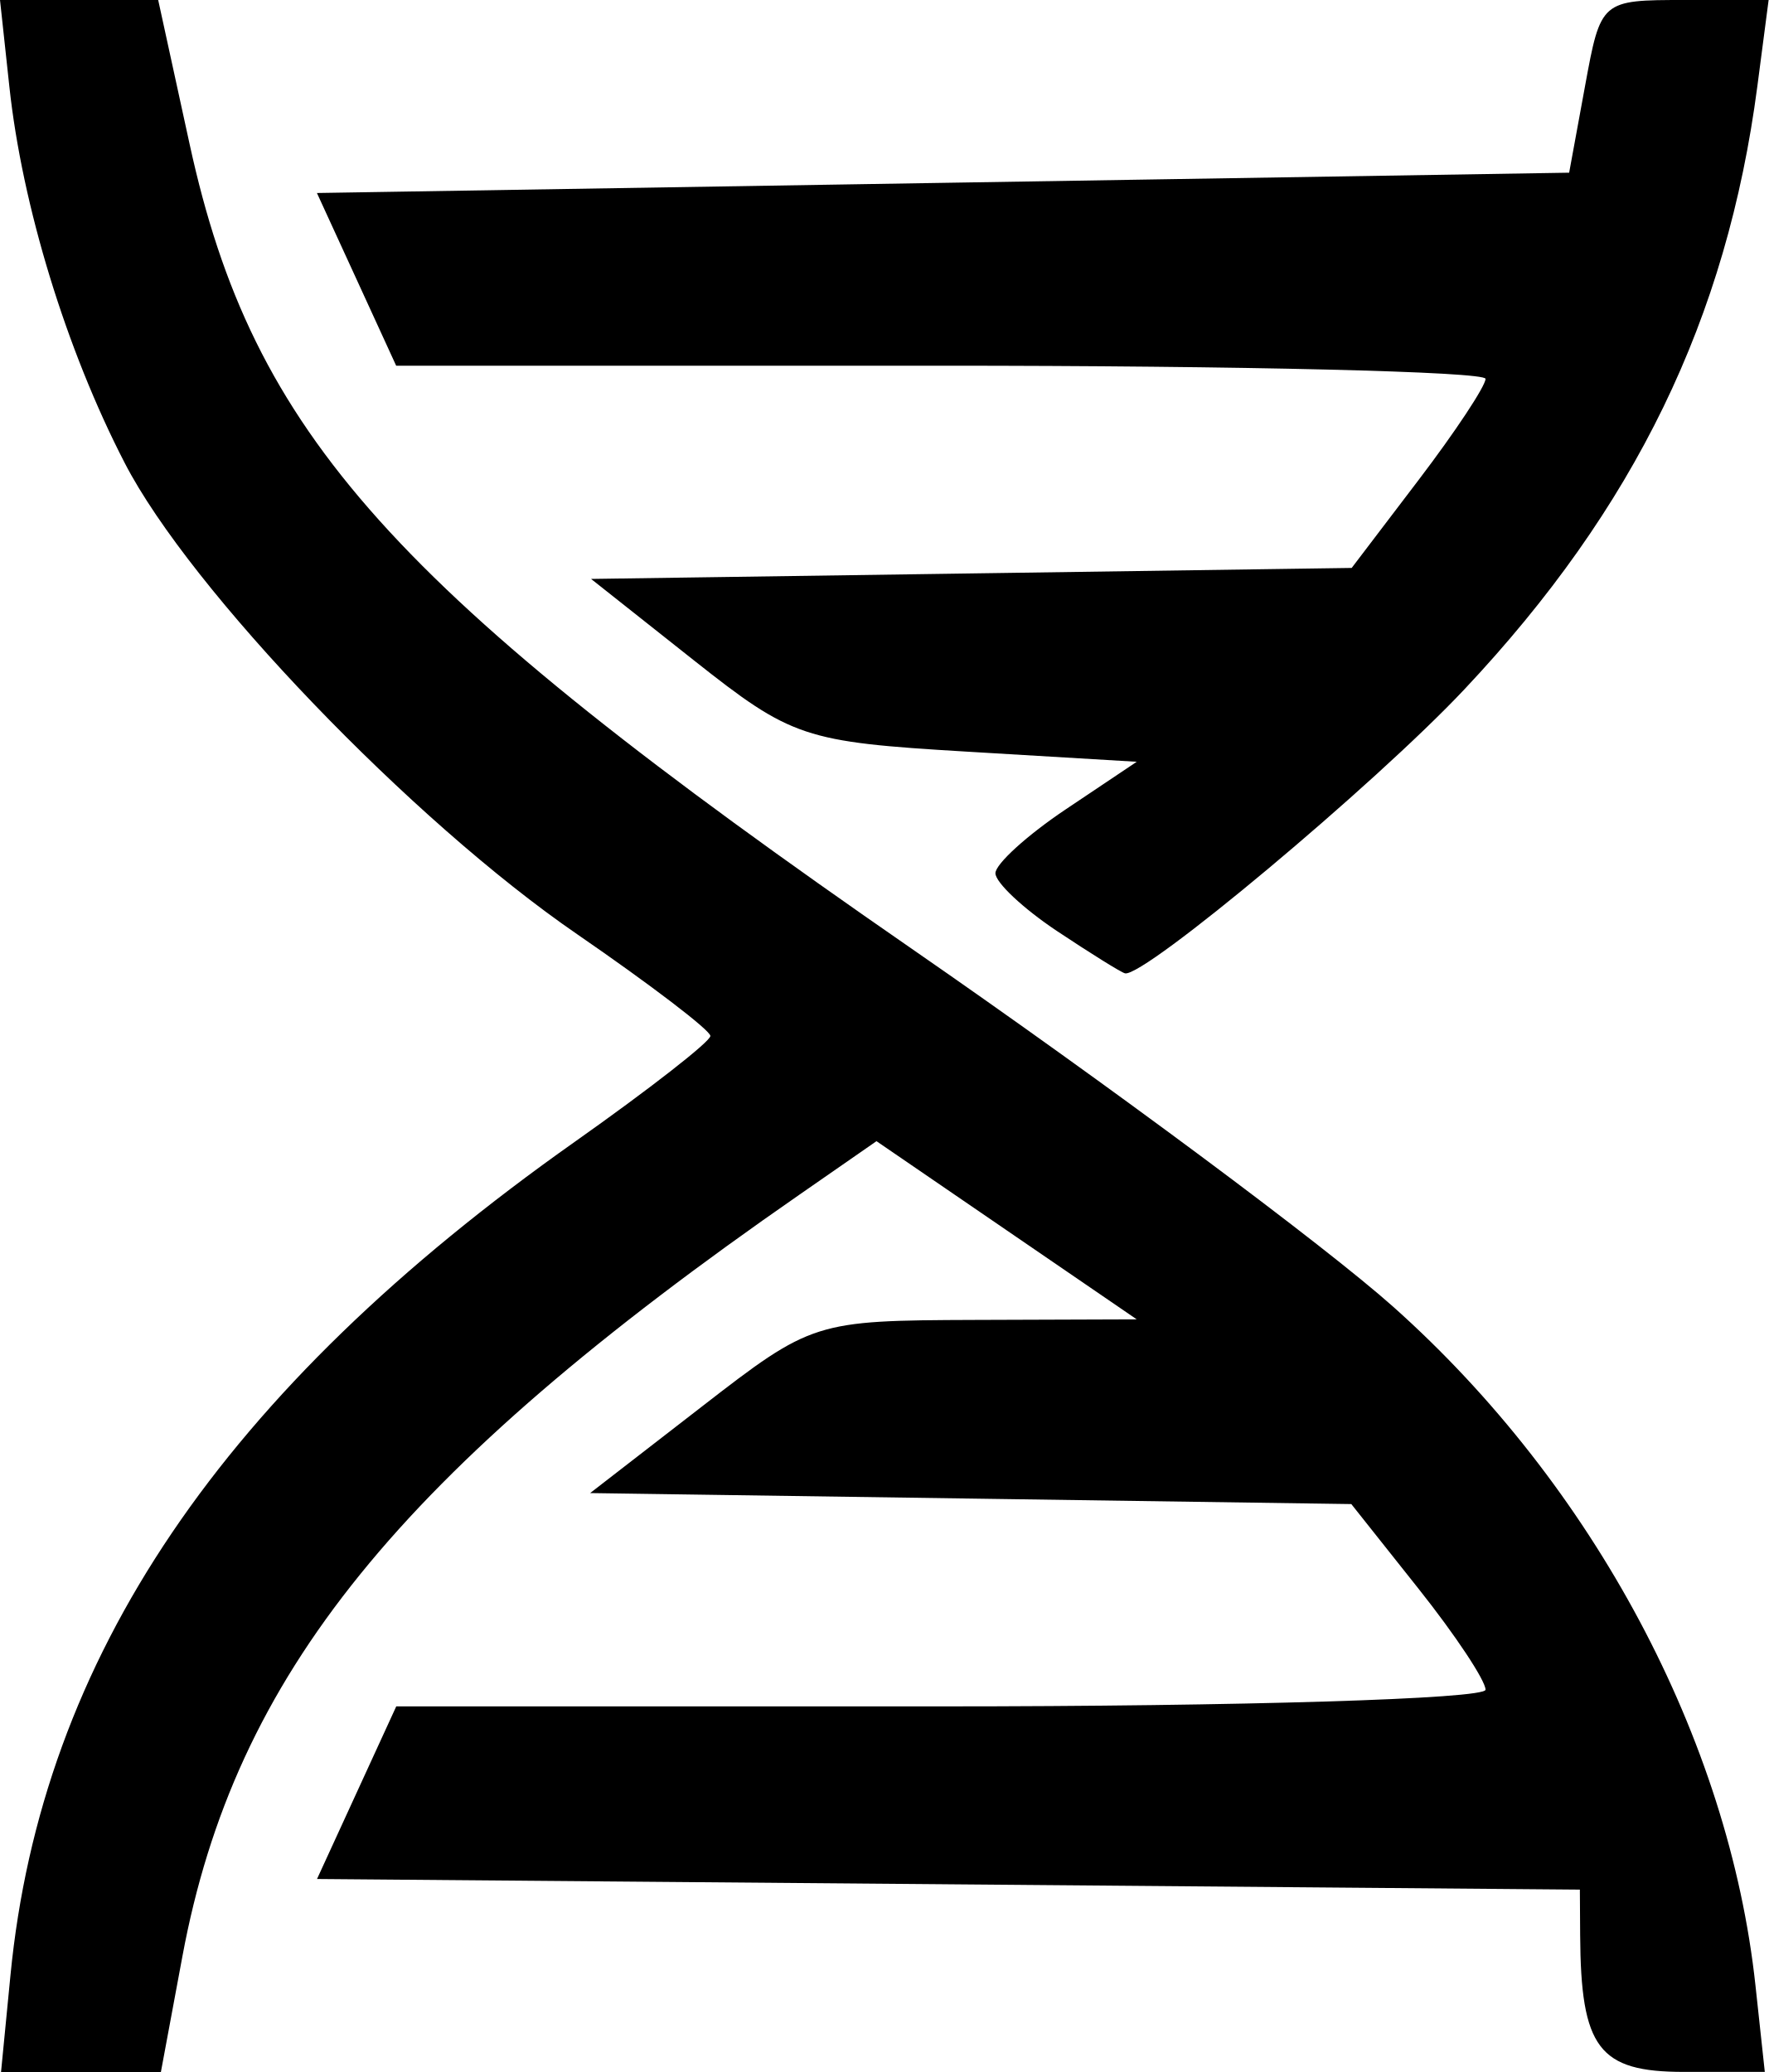
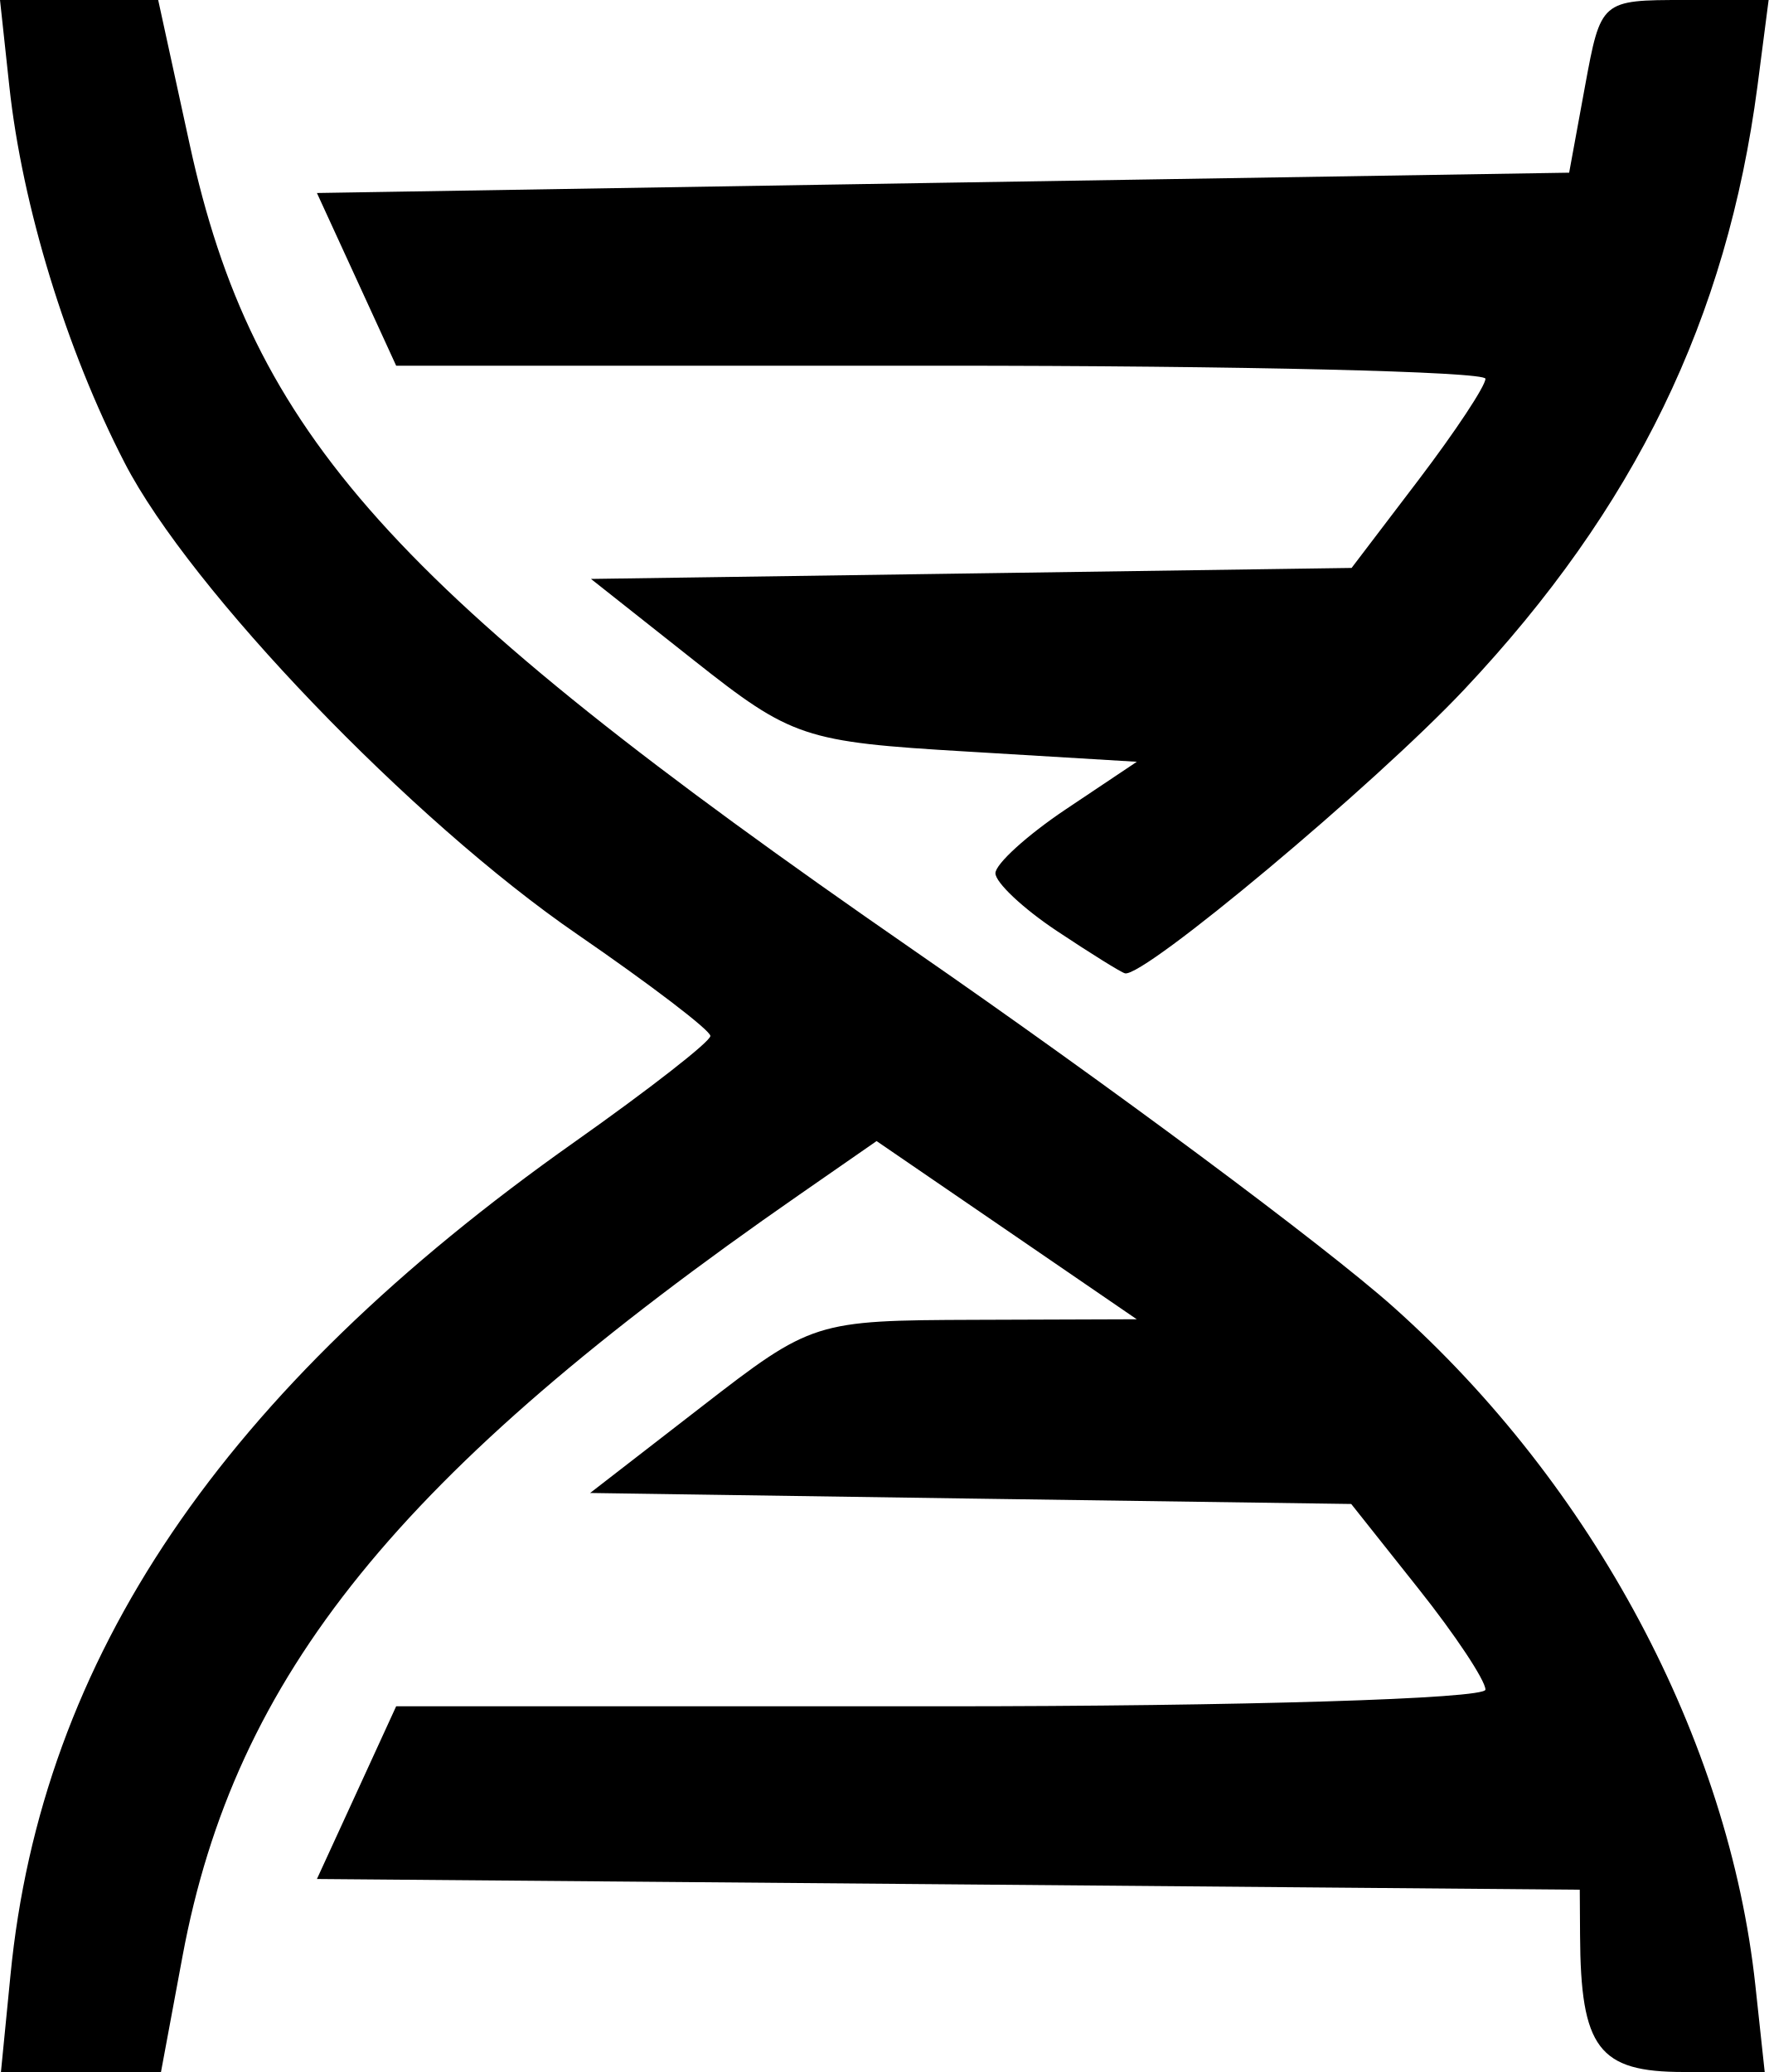
<svg xmlns="http://www.w3.org/2000/svg" id="svg9" width="71.716" height="84.029" version="1.1" viewBox="0 0 18.975 22.233">
  <defs id="defs5">
    <clipPath id="a">
-       <path id="path2" d="m -1.512,108.768 h 215.446 v 134.56 H -1.512 Z" style="fill:#999;stroke-width:.026;stroke-linejoin:round;stroke-dasharray:.318,.026;stroke-dashoffset:1" />
+       <path id="path2" d="M-1.512 108.768h215.446v134.56H-1.512Z" style="fill:#999;stroke-width:.026;stroke-linejoin:round;stroke-dasharray:.318,.026;stroke-dashoffset:1" />
    </clipPath>
  </defs>
-   <path style="fill:#000;stroke-width:.21" id="path3728" d="M 0.112,21.197 C 0.443,17.788 2.384,14.922 6.166,12.252 6.966,11.687 7.621,11.176 7.621,11.116 7.621,11.056 6.979,10.566 6.194,10.026 4.419,8.808 2.039,6.328 1.338,4.968 0.71,3.752 0.237,2.207 0.1,0.926 L 0,0 H 0.849 1.697 L 2.034,1.546 c 0.679,3.117 2.164,4.772 7.751,8.637 2.105,1.456 4.428,3.184 5.164,3.841 2.146,1.915 3.6,4.642 3.884,7.282 l 0.1,0.926 h -0.867 c -0.914,0 -1.107,-0.254 -1.114,-1.468 l -0.003,-0.488 -6.774,-0.057 -6.774,-0.057 0.425,-0.926 0.425,-0.926 h 5.843 c 3.214,0 5.843,-0.08 5.843,-0.179 0,-0.098 -0.324,-0.587 -0.72,-1.085 l -0.72,-0.907 -4.083,-0.059 -4.083,-0.059 1.196,-0.926 c 1.182,-0.916 1.215,-0.926 2.932,-0.932 l 1.736,-0.006 -1.396,-0.956 -1.396,-0.956 -0.828,0.575 C 4.277,15.802 2.519,17.972 1.957,20.991 L 1.726,22.233 H 0.868 0.011 Z M 11.336,9.988 c -0.361,-0.241 -0.657,-0.519 -0.657,-0.618 0,-0.099 0.341,-0.409 0.758,-0.688 l 0.758,-0.508 -1.827,-0.109 C 8.625,7.961 8.493,7.916 7.442,7.084 l -1.101,-0.872 4.08,-0.059 4.08,-0.059 0.718,-0.944 c 0.395,-0.519 0.718,-1.008 0.718,-1.085 0,-0.078 -2.629,-0.141 -5.843,-0.141 H 4.25 L 3.825,2.997 3.4,2.071 10.117,1.962 16.834,1.853 17.004,0.926 C 17.173,0.003 17.176,0 18.074,0 h 0.9 l -0.121,0.926 c -0.327,2.495 -1.314,4.527 -3.143,6.471 -0.961,1.022 -3.439,3.095 -3.641,3.047 -0.042,-0.01 -0.371,-0.215 -0.733,-0.456 z" />
+   <path id="path3728" d="M.112 21.197c.331-3.409 2.272-6.275 6.054-8.945.8-.565 1.455-1.076 1.455-1.136 0-.06-.642-.55-1.427-1.09-1.775-1.218-4.155-3.698-4.856-5.058C.71 3.752.238 2.207.1.926L0 0h1.697l.337 1.546c.678 3.117 2.164 4.772 7.75 8.638 2.105 1.456 4.429 3.184 5.164 3.84 2.146 1.915 3.6 4.642 3.884 7.282l.1.927h-.868c-.914 0-1.107-.254-1.113-1.469l-.003-.487-6.774-.058-6.774-.057.425-.926.425-.927h5.843c3.214 0 5.843-.08 5.843-.179 0-.098-.323-.586-.72-1.085l-.72-.907-4.082-.058-4.083-.06 1.196-.926c1.182-.916 1.215-.926 2.932-.932l1.736-.006L10.8 13.2l-1.396-.956-.828.575c-4.298 2.983-6.056 5.153-6.618 8.172l-.231 1.242H.01ZM11.336 9.988c-.361-.24-.657-.519-.657-.618 0-.099.341-.409.758-.688l.759-.508-1.827-.11c-1.744-.103-1.876-.148-2.927-.98L6.34 6.212l4.08-.059 4.08-.059.718-.944c.395-.52.718-1.008.718-1.086 0-.077-2.63-.14-5.843-.14H4.25l-.425-.927-.425-.926 6.717-.11 6.717-.108.17-.927c.17-.923.172-.926 1.07-.926h.9l-.12.926c-.328 2.495-1.315 4.527-3.144 6.471-.961 1.022-3.44 3.096-3.641 3.047-.042-.01-.371-.215-.733-.456z" style="fill:#000;stroke-width:.21" />
</svg>
